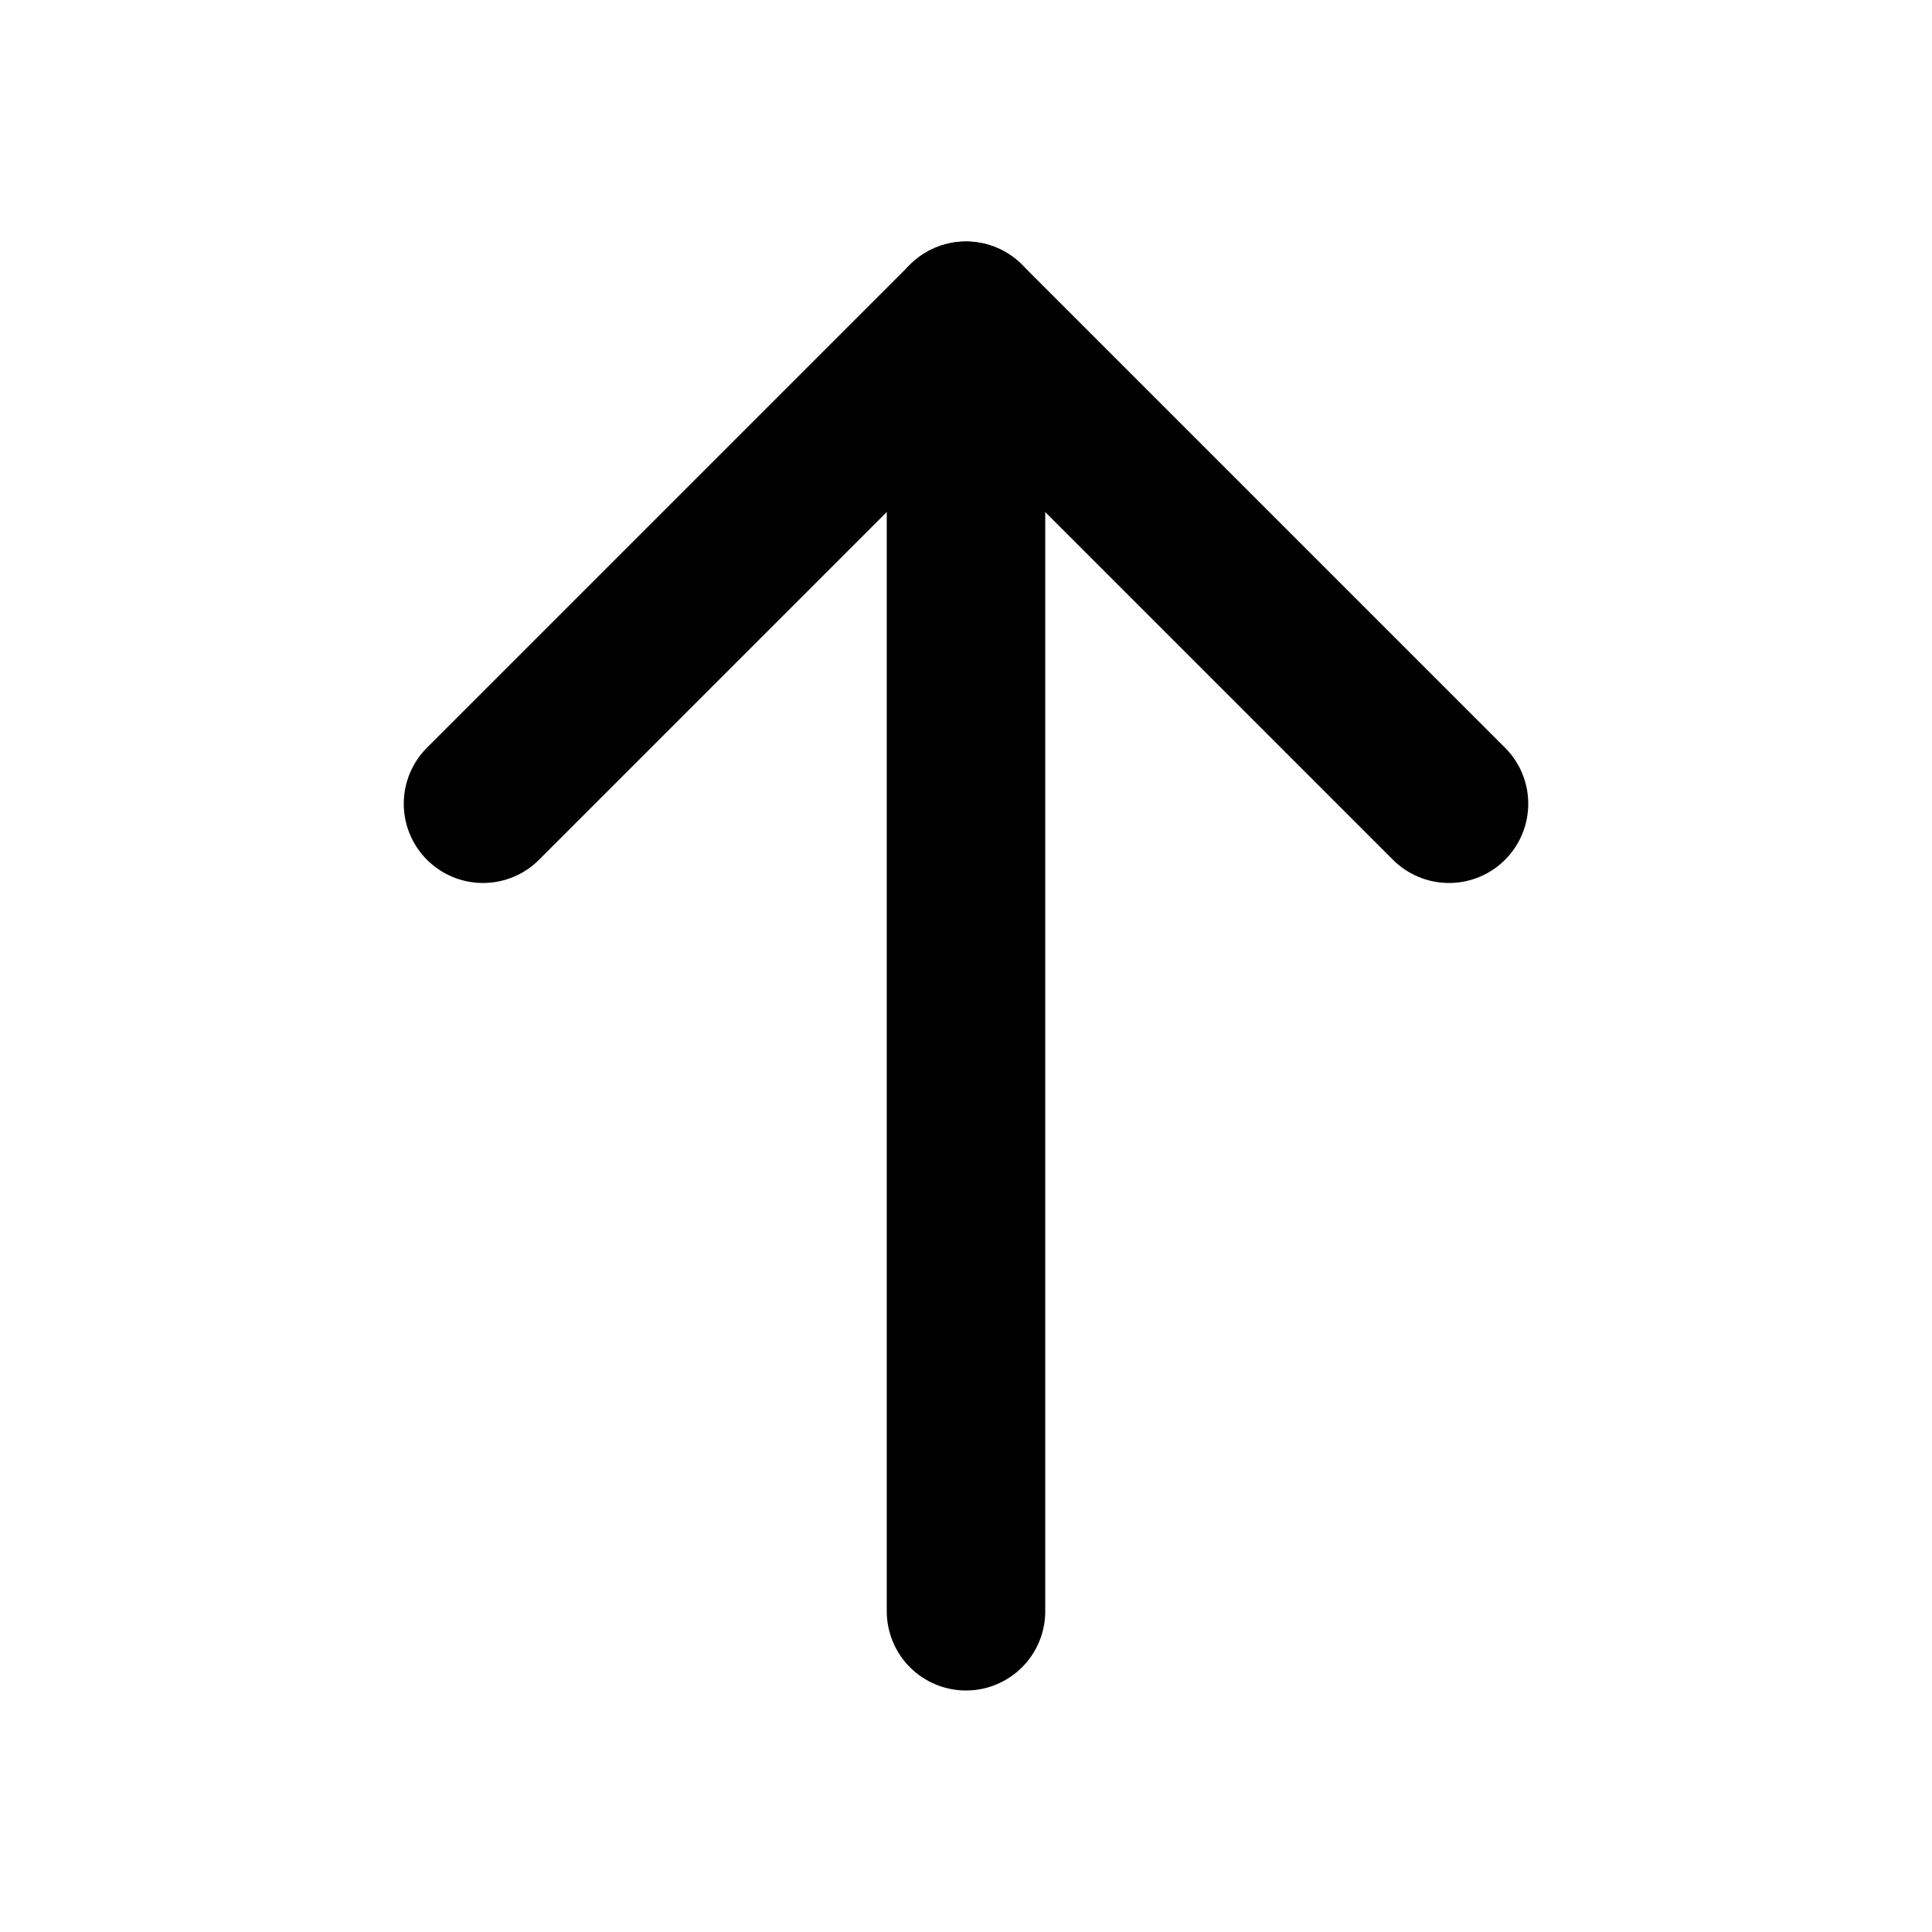
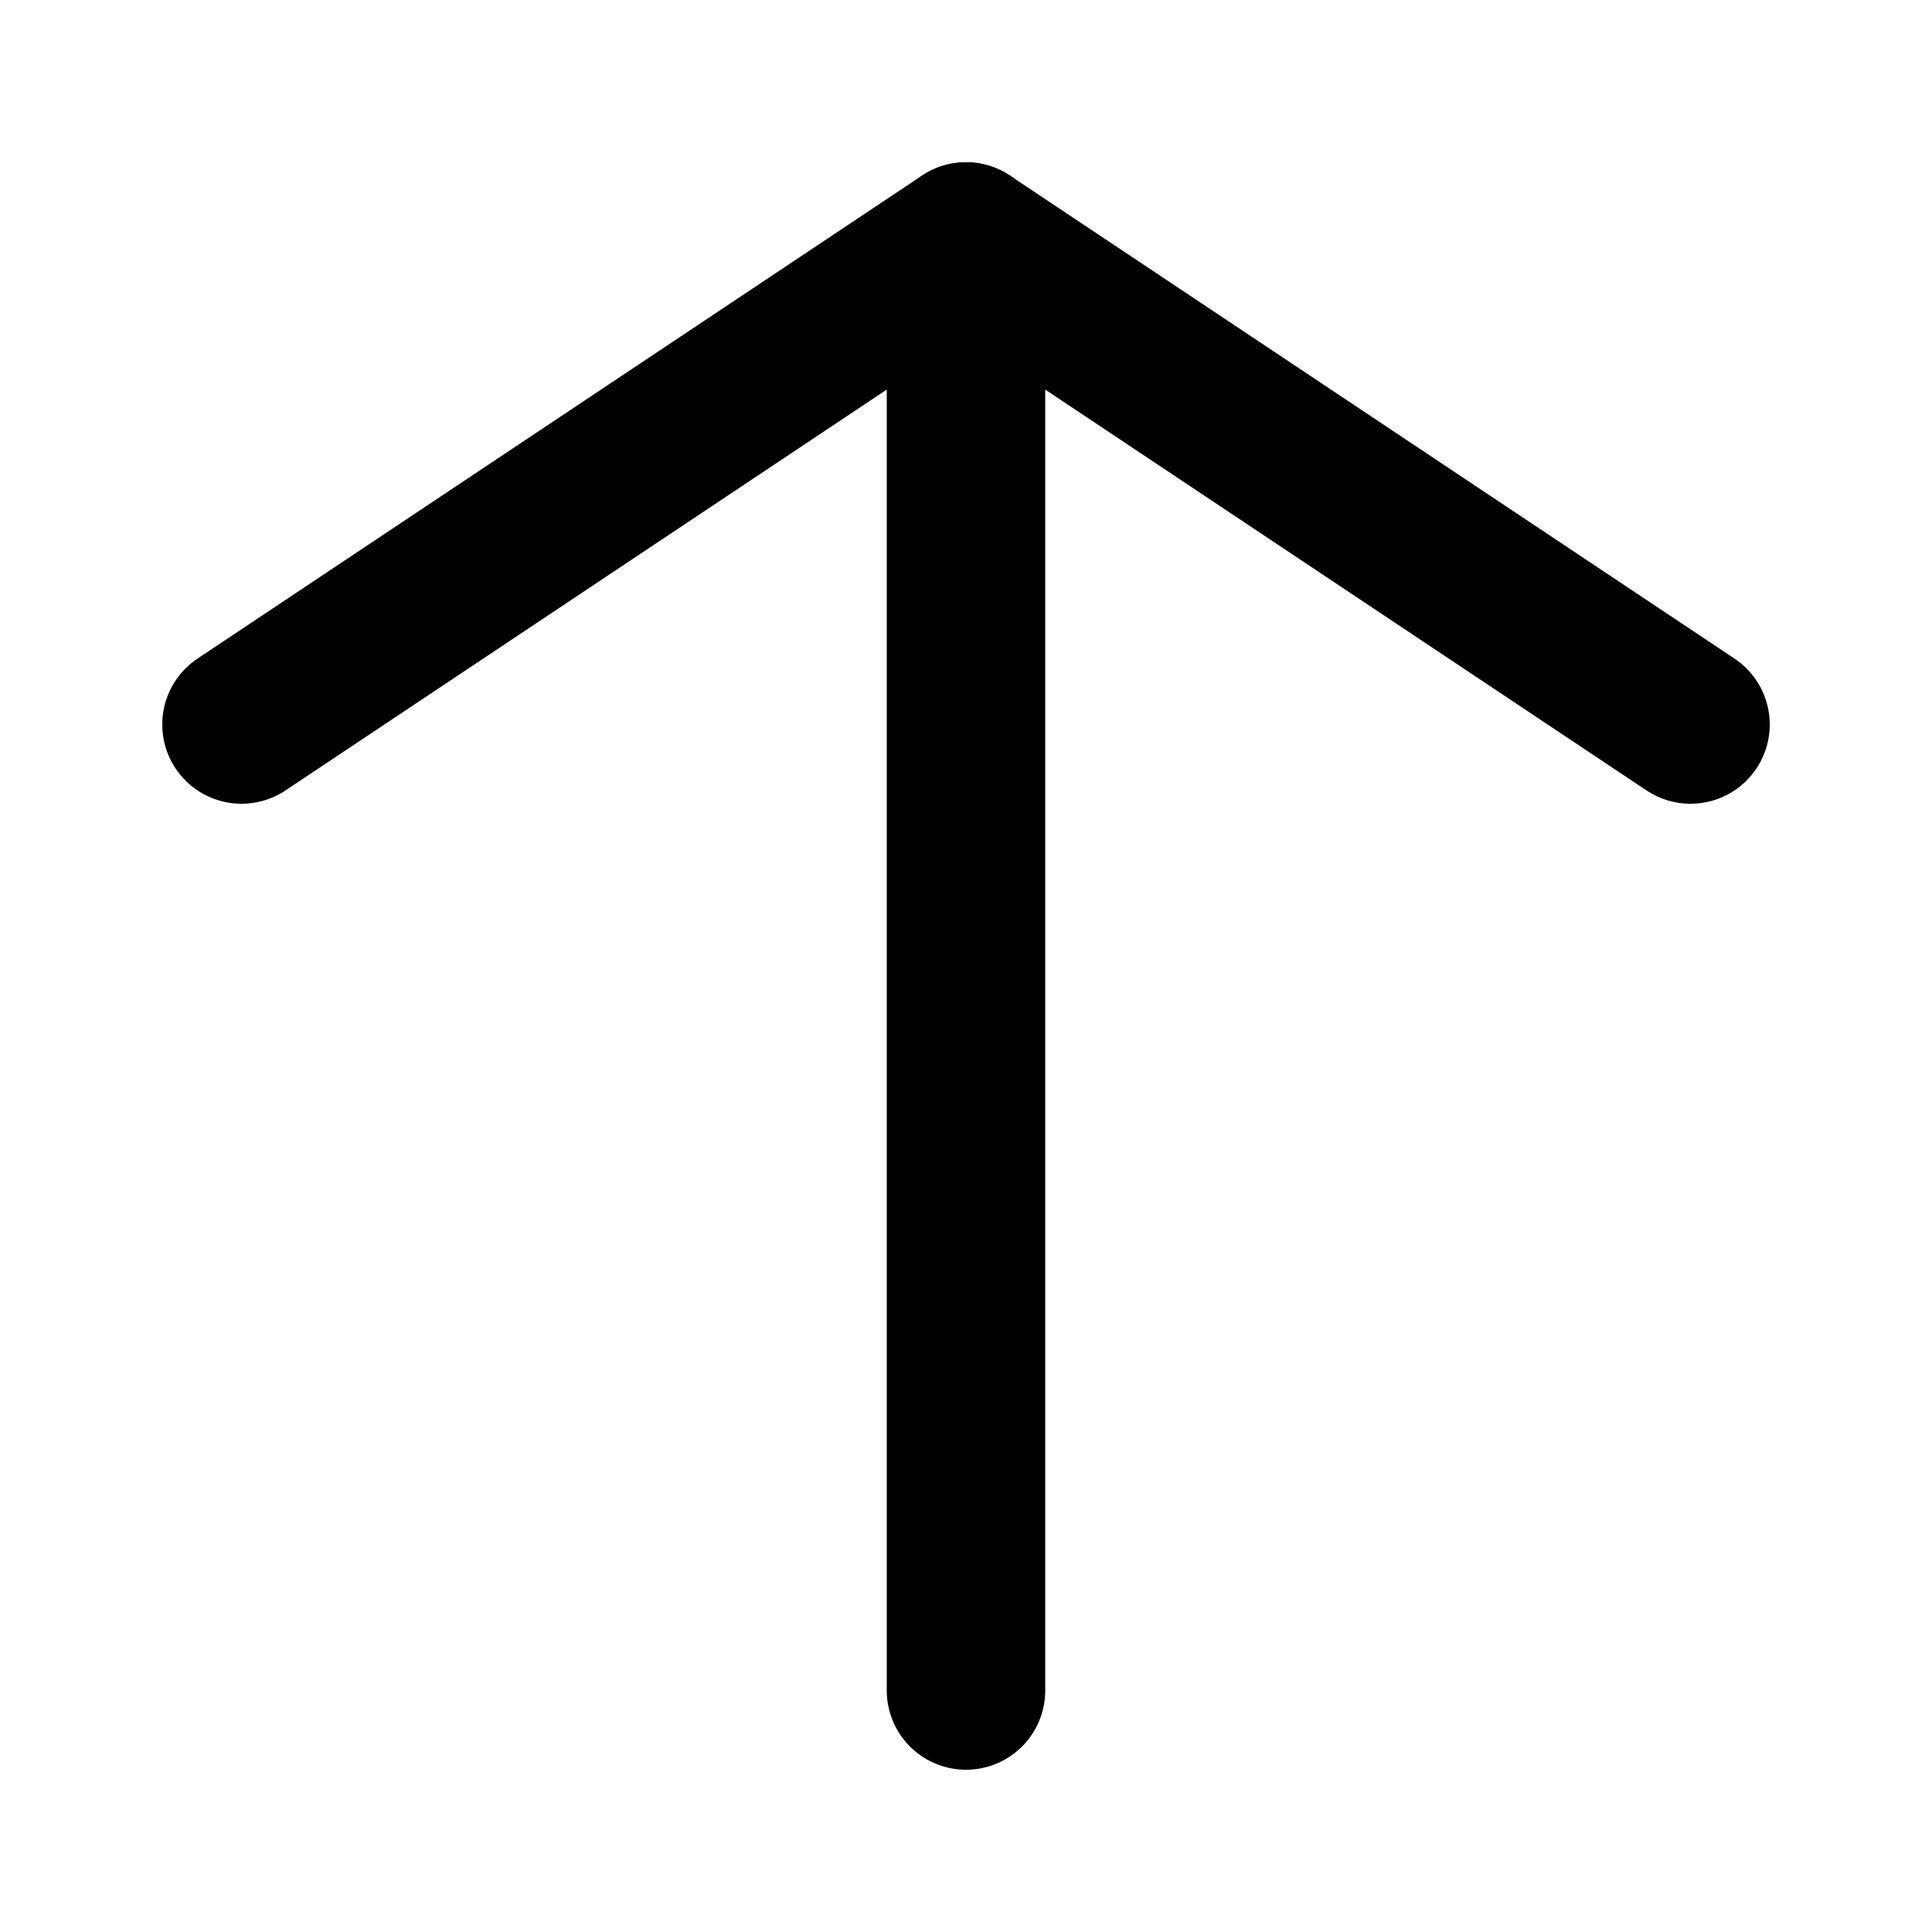
<svg xmlns="http://www.w3.org/2000/svg" viewBox="0 0 512 512">
-   <path d="M256 85 L256 427" fill="none" stroke="currentColor" stroke-width="42" stroke-linecap="round" stroke-linejoin="round" />
-   <path d="M128 213 L256 85 L384 213" fill="none" stroke="currentColor" stroke-width="42" stroke-linecap="round" stroke-linejoin="round" />
+   <path d="M256 64 L256 448" fill="none" stroke="currentColor" stroke-width="42" stroke-linecap="round" stroke-linejoin="round" />
+   <path d="M64 192 L256 64 L448 192" fill="none" stroke="currentColor" stroke-width="42" stroke-linecap="round" stroke-linejoin="round" />
</svg>
